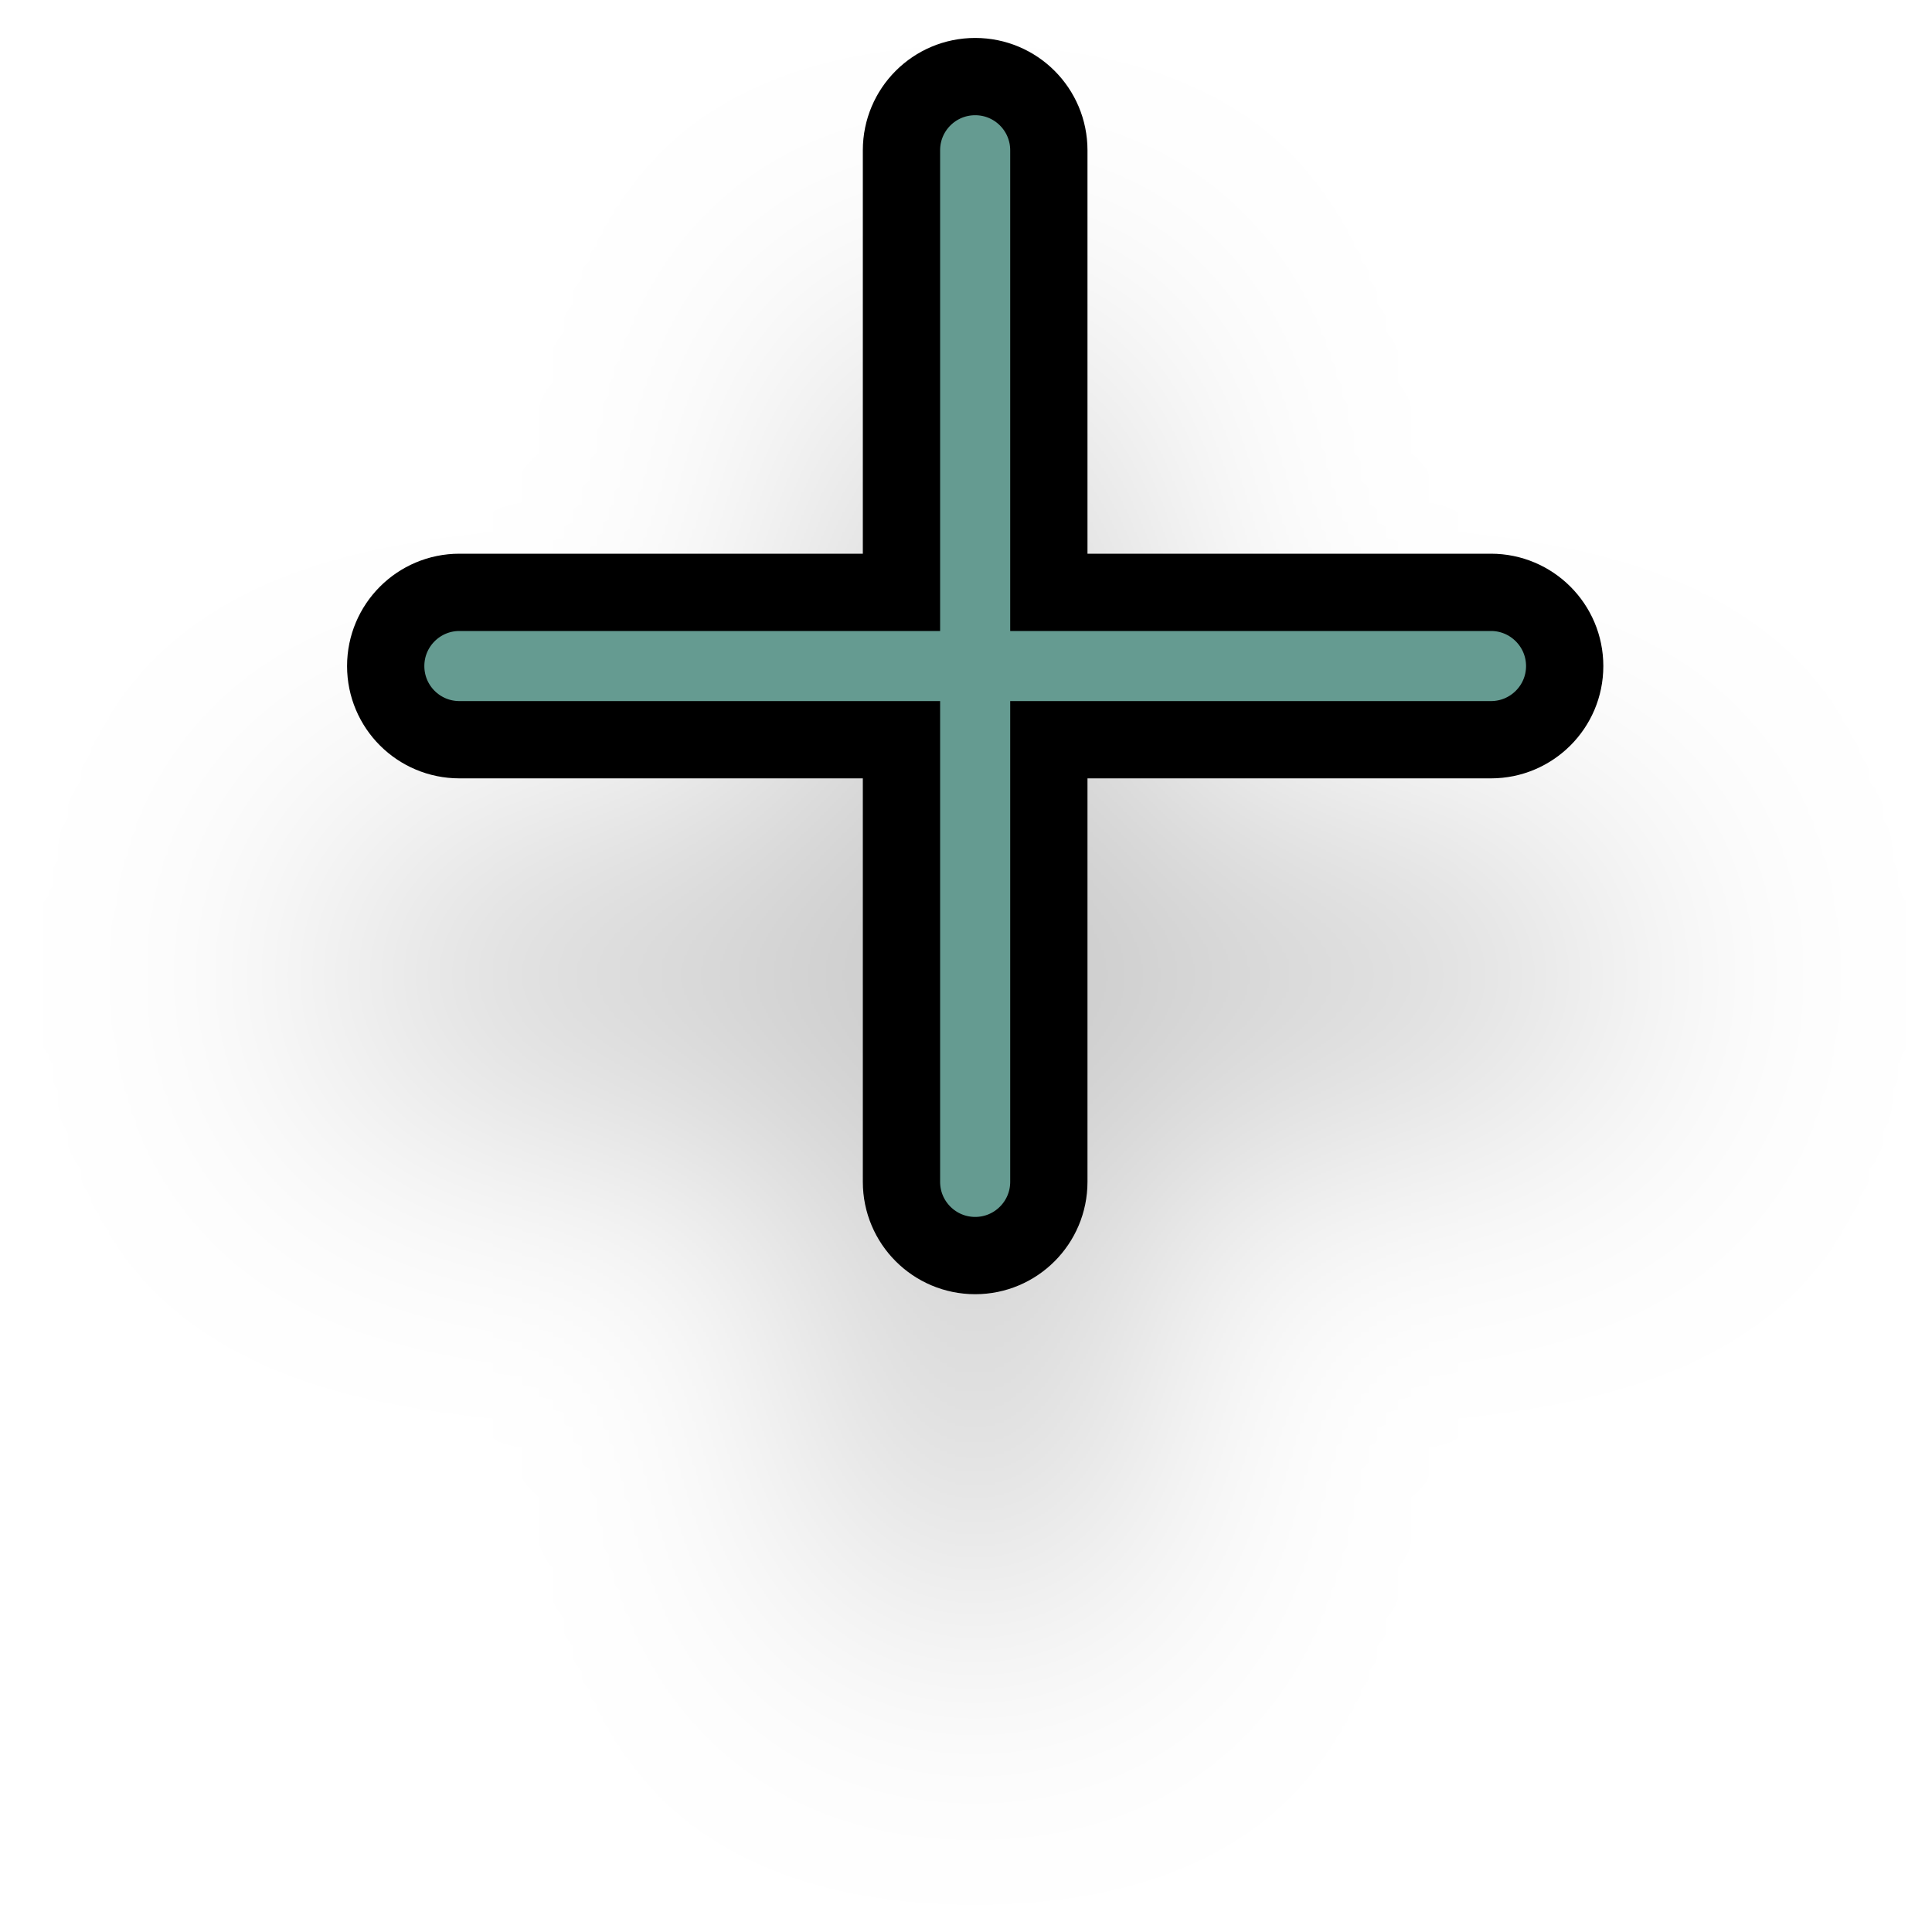
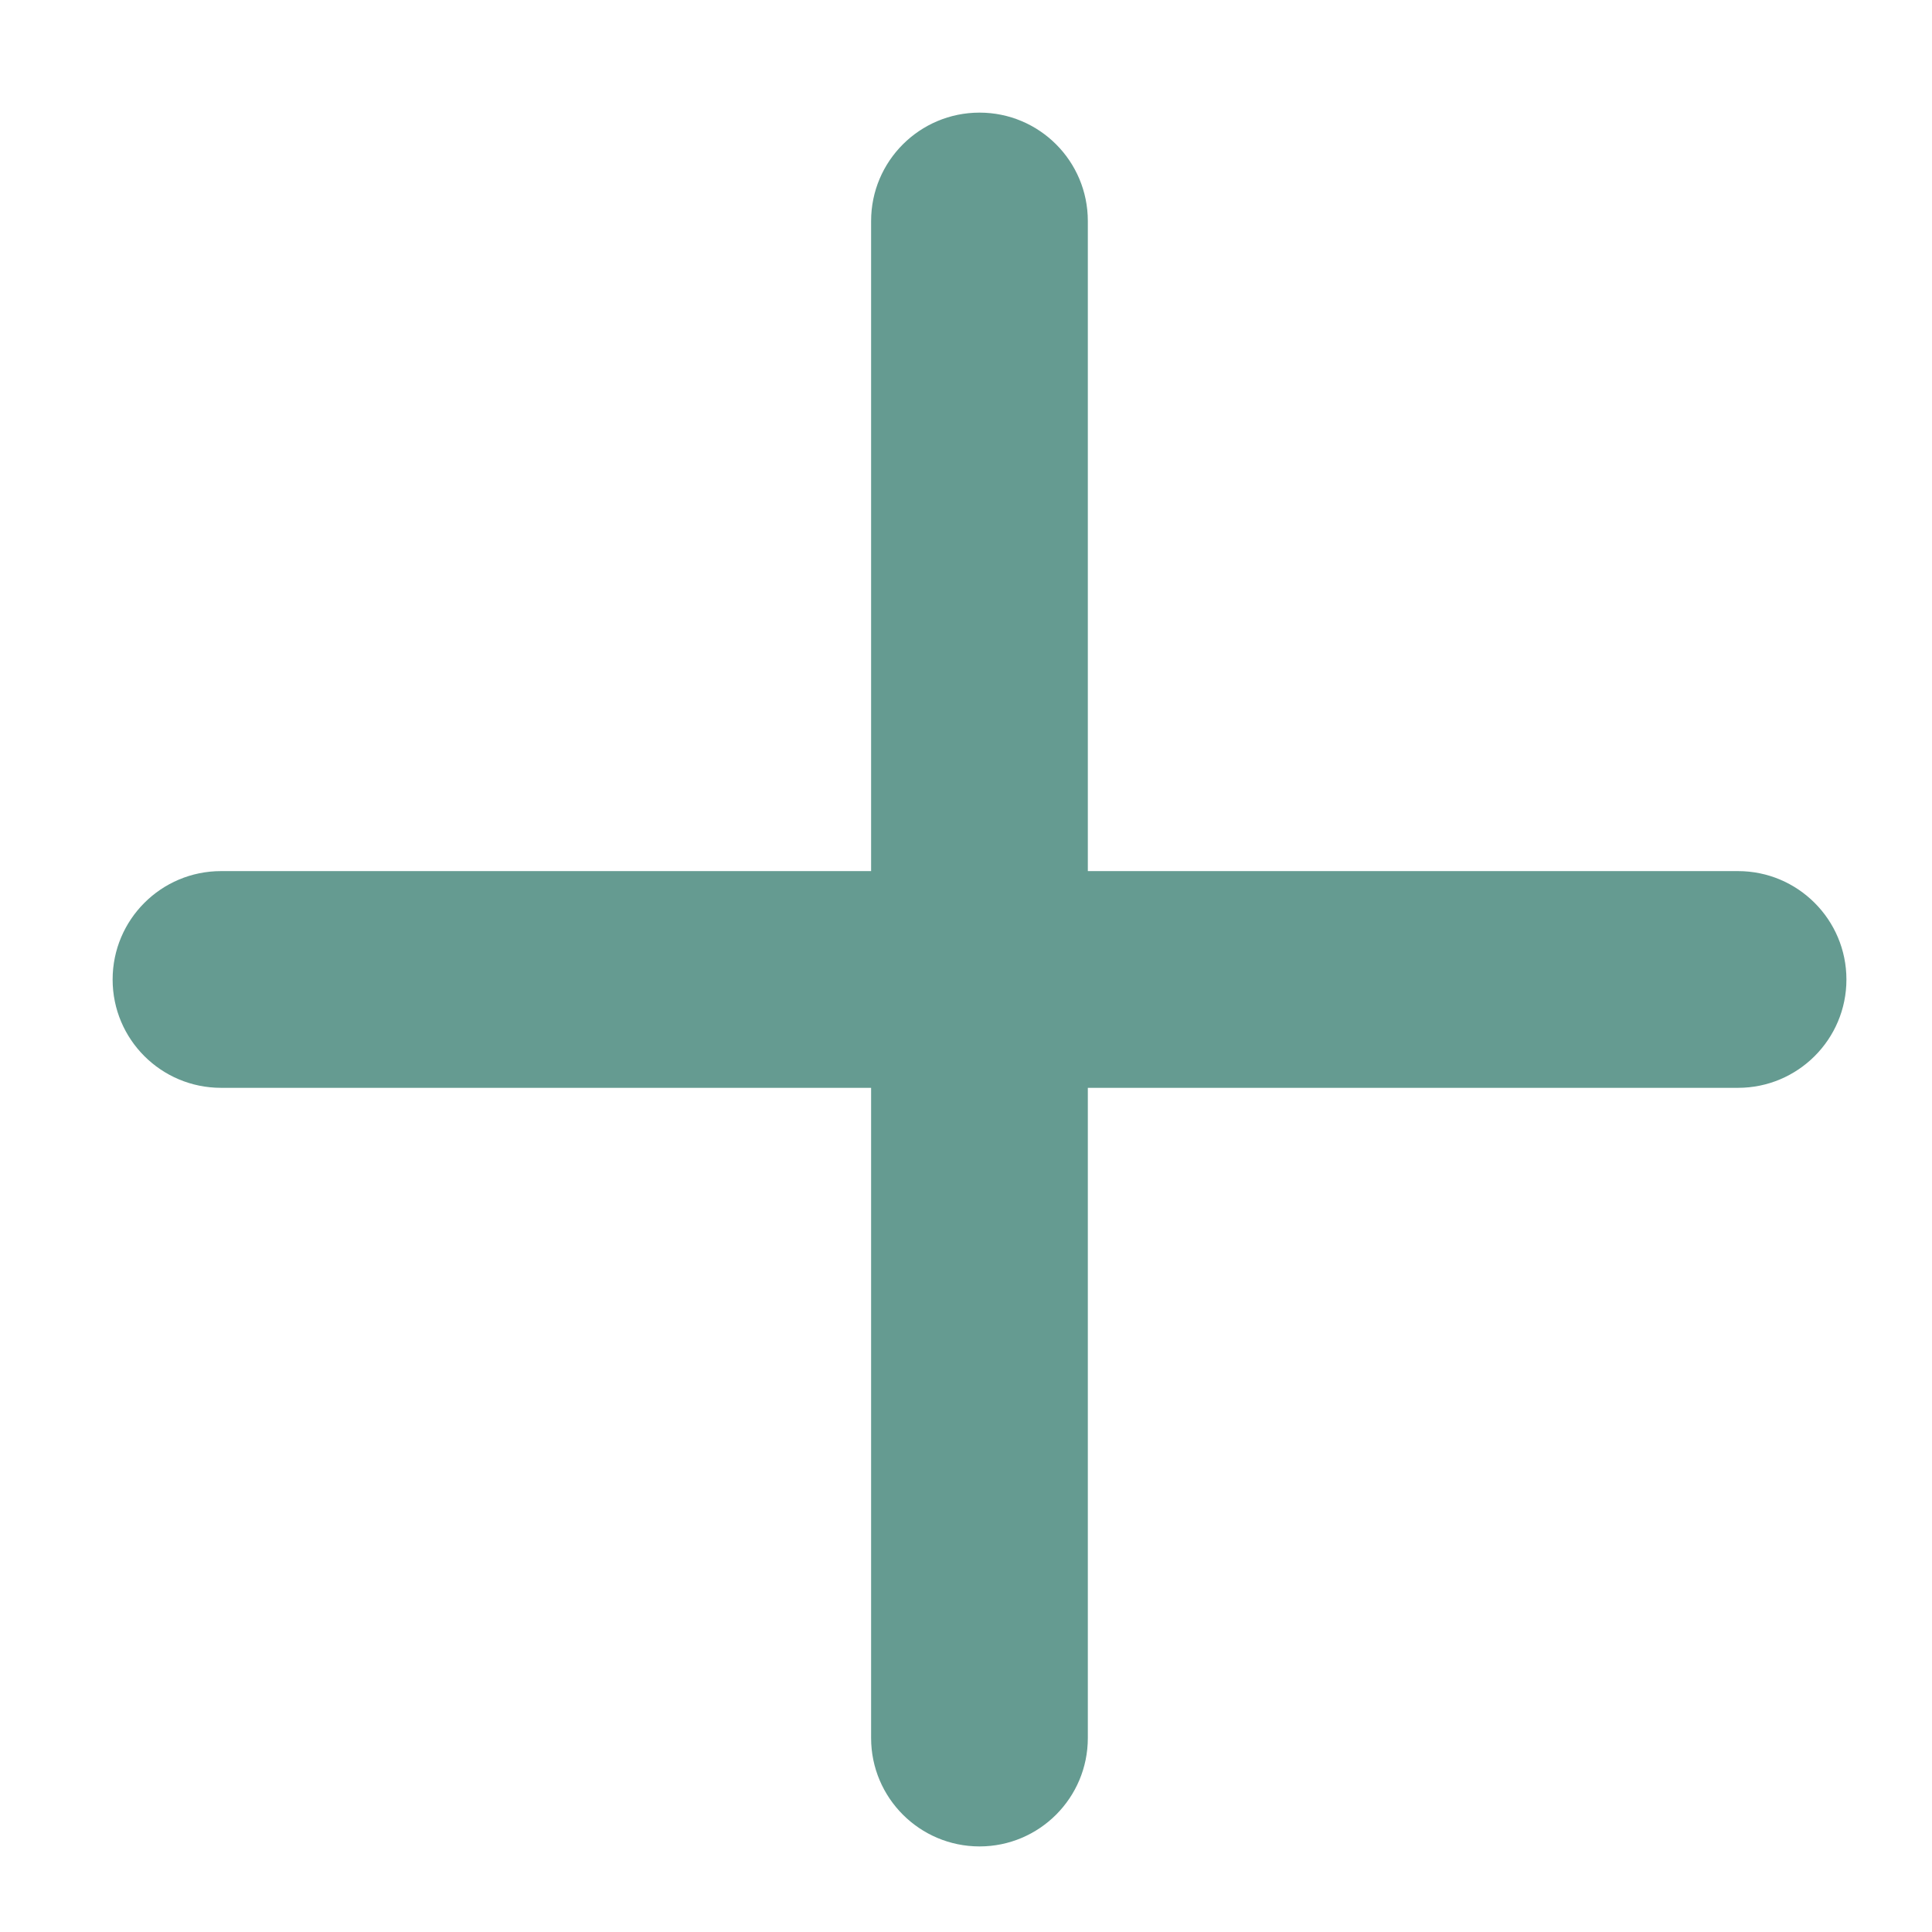
- <svg xmlns="http://www.w3.org/2000/svg" width="25" height="25" viewBox="0 0 25 25" fill="none">
-   <g filter="url(#filter0_d)">
-     <path fill-rule="evenodd" clip-rule="evenodd" d="M19.293 7.665H13.572V1.945C13.572 1.417 13.145 0.991 12.619 0.991C12.092 0.991 11.665 1.417 11.665 1.945V7.665H5.945C5.418 7.665 4.991 8.092 4.991 8.619C4.991 9.146 5.418 9.572 5.945 9.572H11.665V15.293C11.665 15.82 12.092 16.247 12.619 16.247C13.145 16.247 13.572 15.82 13.572 15.293V9.572H19.293C19.819 9.572 20.247 9.146 20.247 8.619C20.247 8.092 19.819 7.665 19.293 7.665Z" fill="#659B91" />
-     <path d="M19.293 7.665H13.572V1.945C13.572 1.417 13.145 0.991 12.619 0.991C12.092 0.991 11.665 1.417 11.665 1.945V7.665H5.945C5.418 7.665 4.991 8.092 4.991 8.619C4.991 9.146 5.418 9.572 5.945 9.572H11.665V15.293C11.665 15.82 12.092 16.247 12.619 16.247C13.145 16.247 13.572 15.82 13.572 15.293V9.572H19.293C19.819 9.572 20.247 9.146 20.247 8.619C20.247 8.092 19.819 7.665 19.293 7.665" stroke="black" />
-   </g>
-   <defs>
-     <filter id="filter0_d" x="0.491" y="0.491" width="24.255" height="24.255" filterUnits="userSpaceOnUse" color-interpolation-filters="sRGB">
-       <feFlood flood-opacity="0" result="BackgroundImageFix" />
-       <feColorMatrix in="SourceAlpha" type="matrix" values="0 0 0 0 0 0 0 0 0 0 0 0 0 0 0 0 0 0 127 0" />
-       <feOffset dy="4" />
-       <feGaussianBlur stdDeviation="2" />
-       <feColorMatrix type="matrix" values="0 0 0 0 0 0 0 0 0 0 0 0 0 0 0 0 0 0 0.25 0" />
-       <feBlend mode="normal" in2="BackgroundImageFix" result="effect1_dropShadow" />
-       <feBlend mode="normal" in="SourceGraphic" in2="effect1_dropShadow" result="shape" />
-     </filter>
-   </defs>
+ <svg xmlns="http://www.w3.org/2000/svg" width="17" height="17" viewBox="0 0 17 17" fill="none">
+   <path fill-rule="evenodd" clip-rule="evenodd" d="M15.293 7.665H9.572V1.945C9.572 1.417 9.145 0.991 8.619 0.991C8.093 0.991 7.665 1.417 7.665 1.945V7.665H1.945C1.418 7.665 0.991 8.092 0.991 8.619C0.991 9.146 1.418 9.572 1.945 9.572H7.665V15.293C7.665 15.82 8.093 16.247 8.619 16.247C9.145 16.247 9.572 15.82 9.572 15.293V9.572H15.293C15.819 9.572 16.247 9.146 16.247 8.619C16.247 8.092 15.819 7.665 15.293 7.665Z" fill="#659B91" />
</svg>
